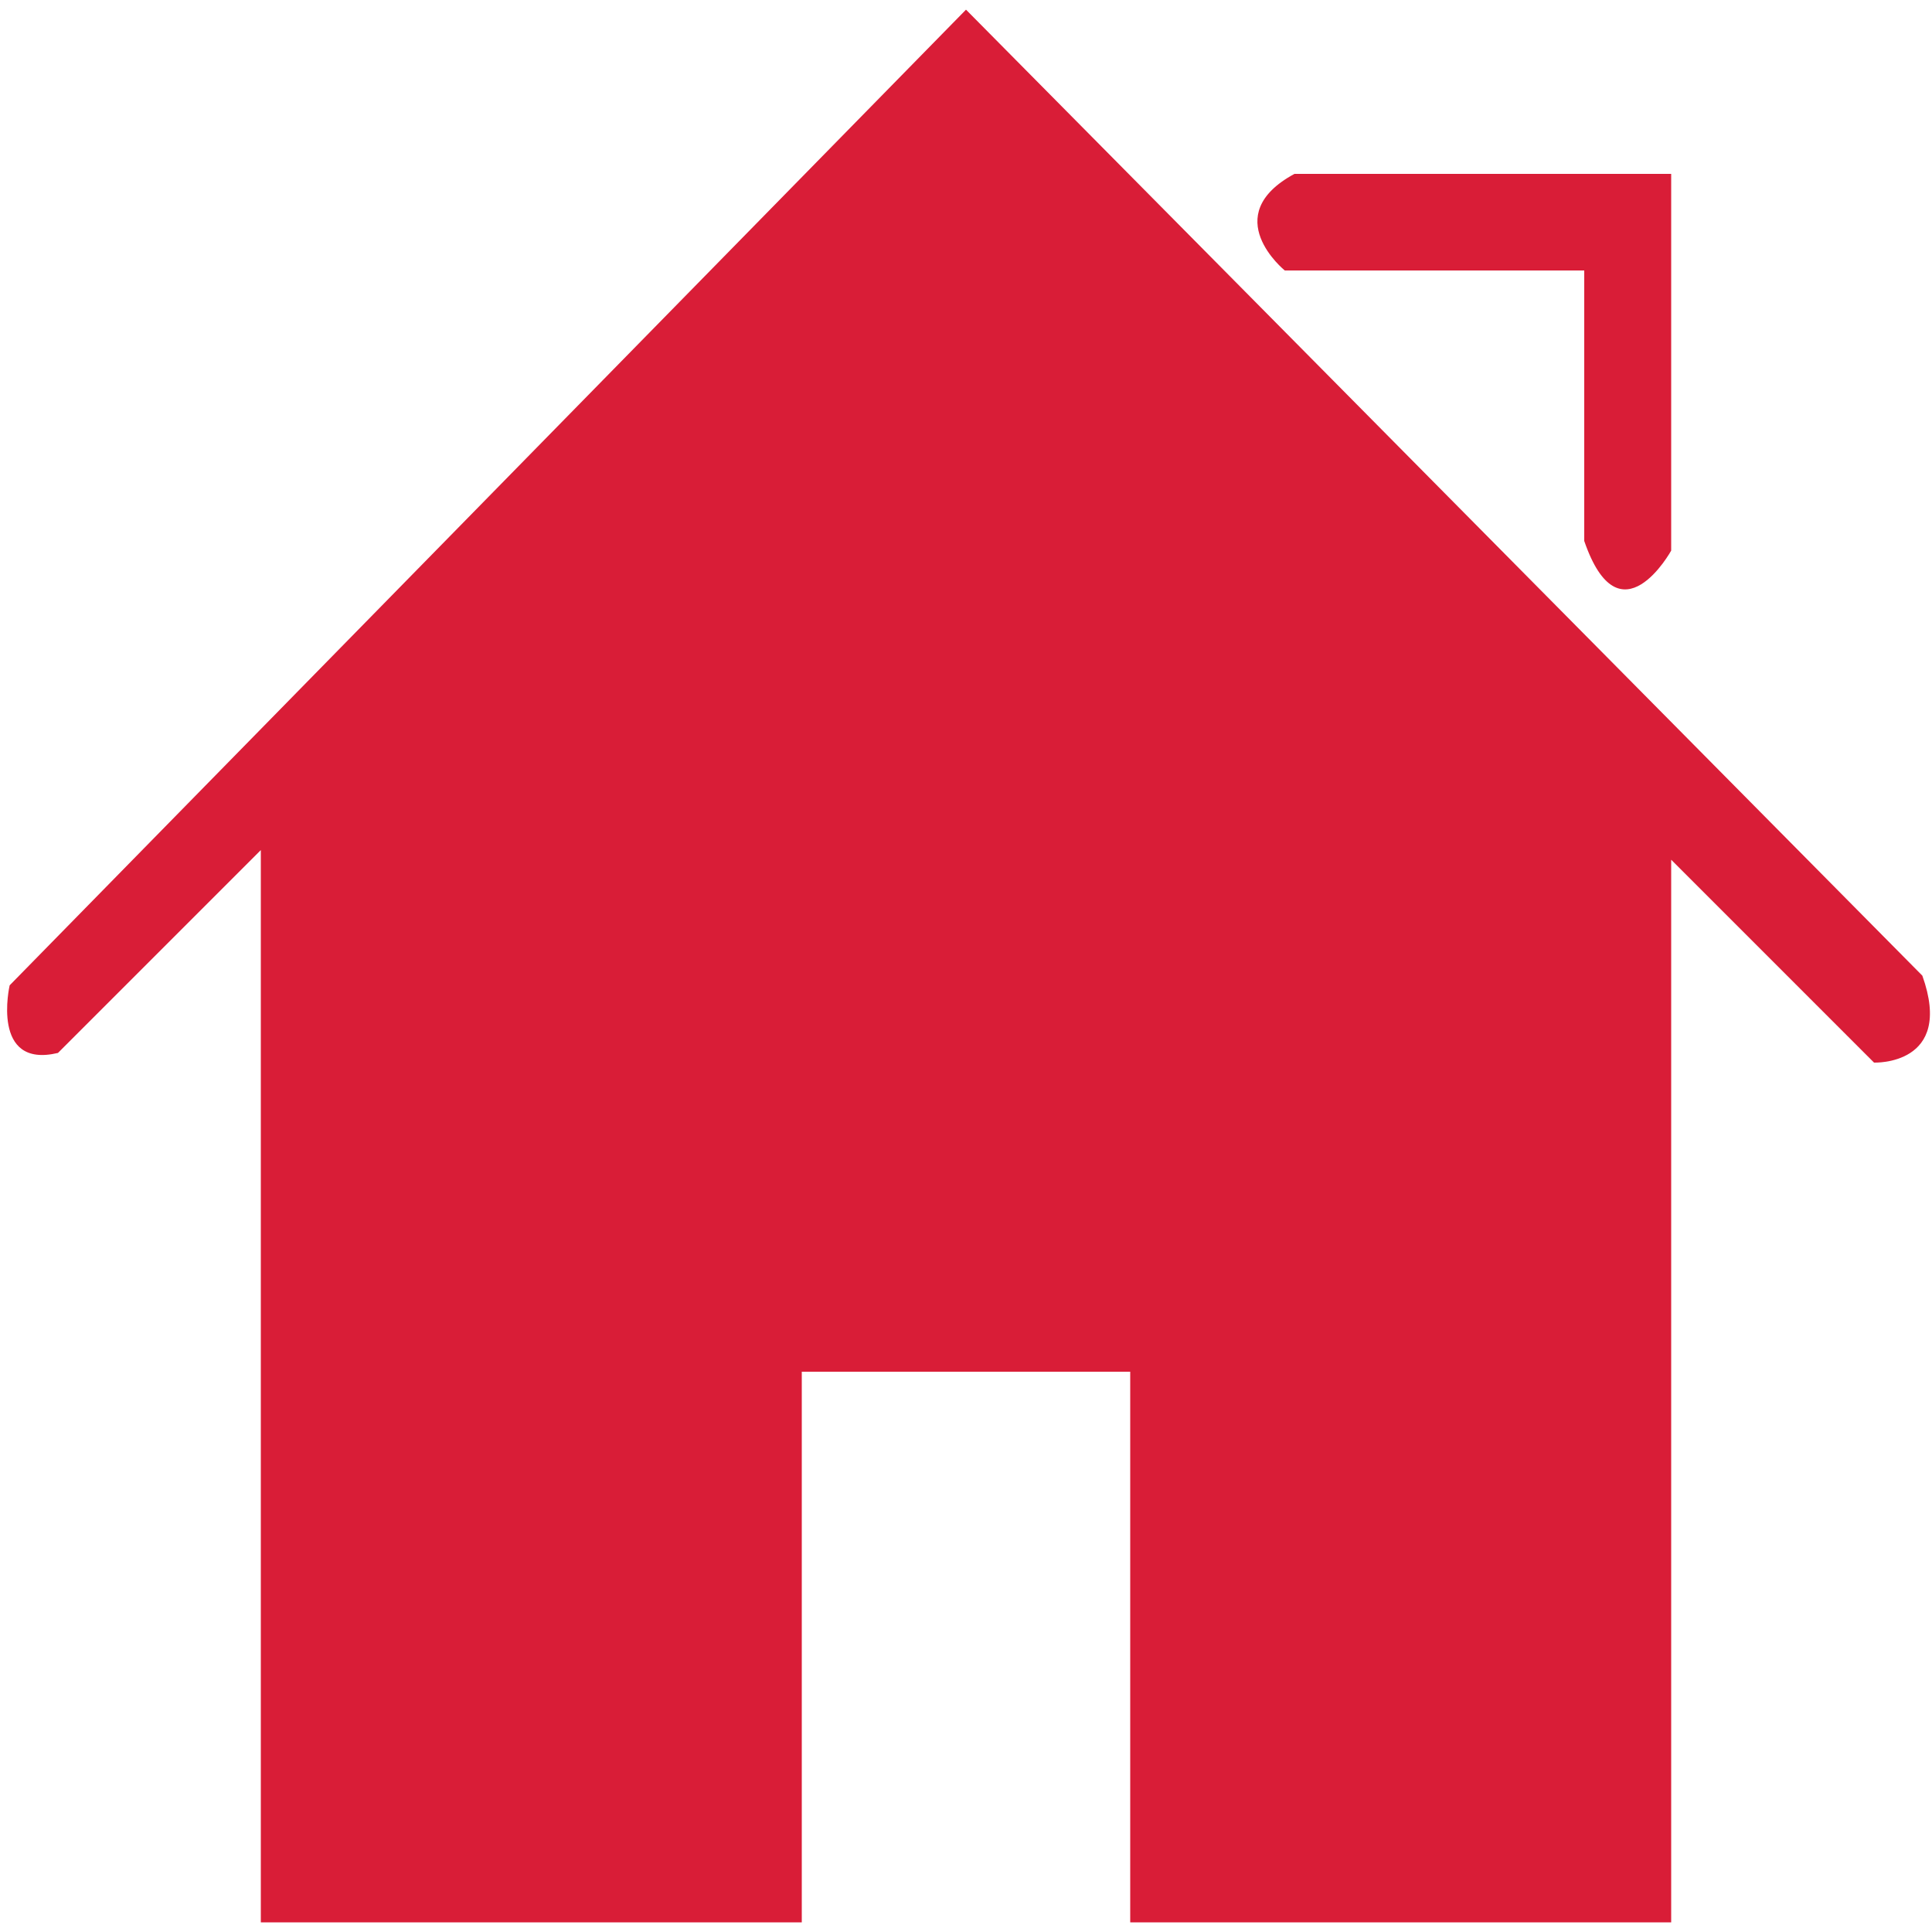
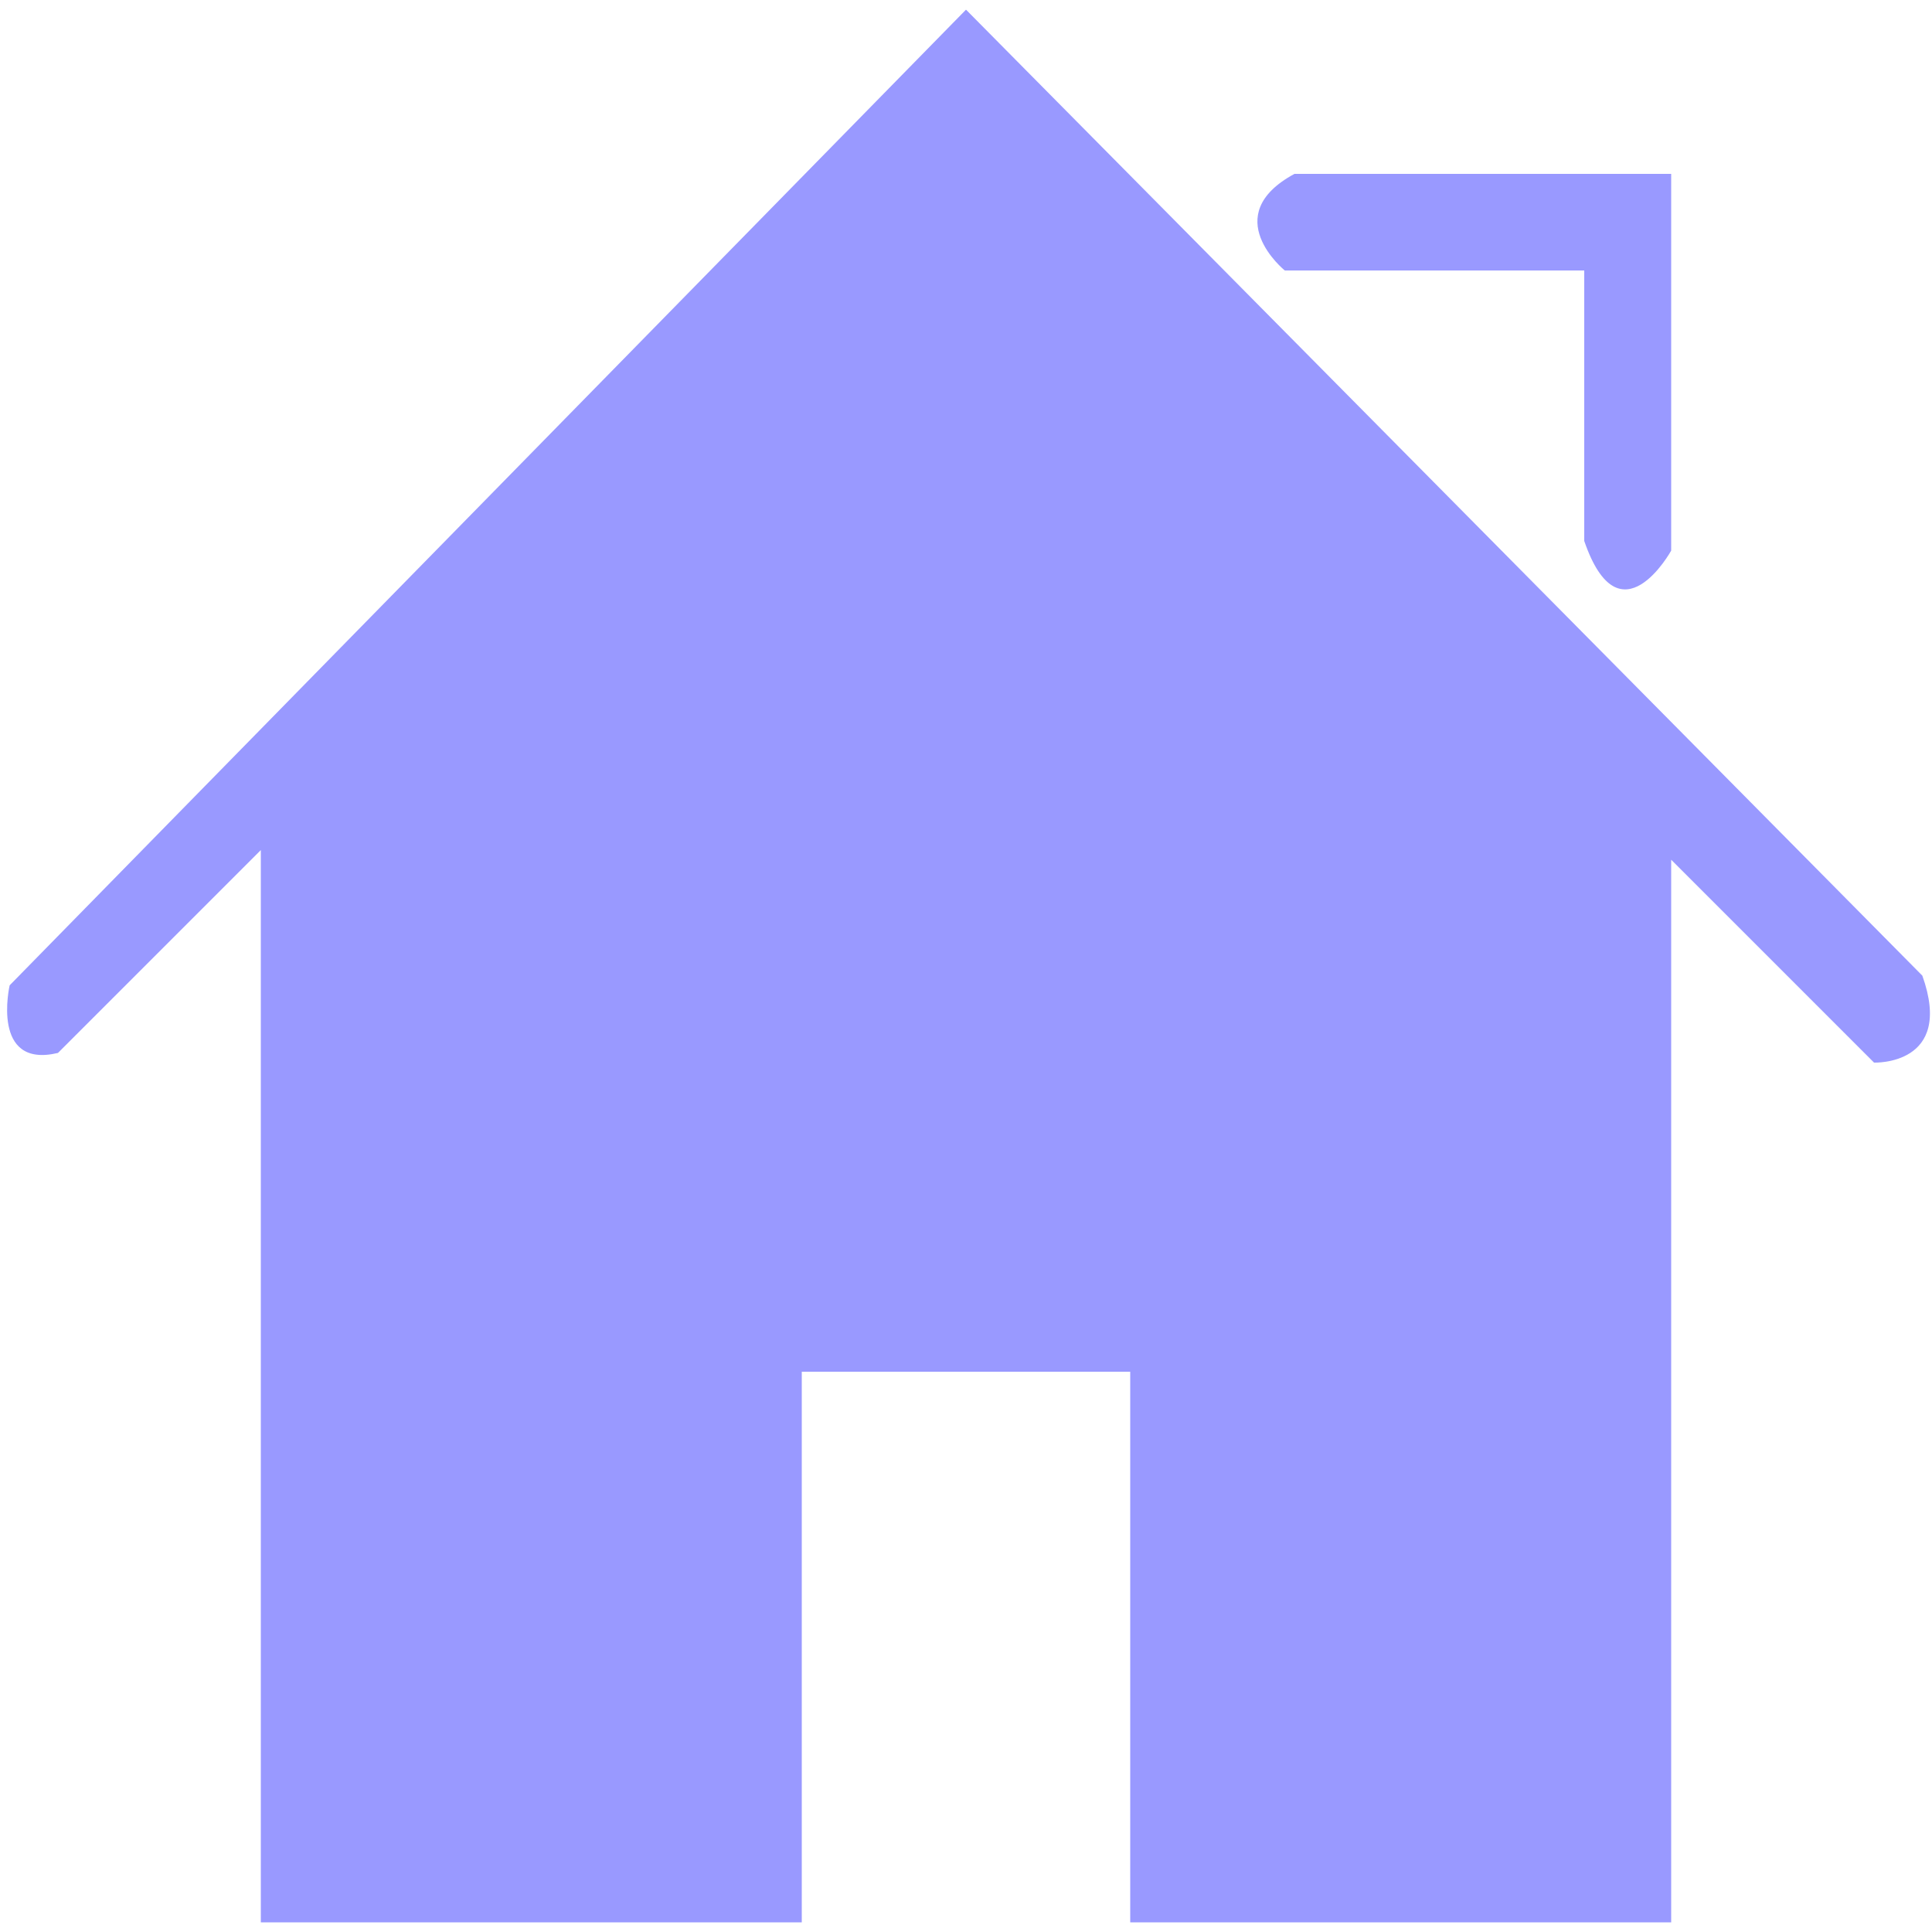
- <svg xmlns="http://www.w3.org/2000/svg" viewBox="0 0 200 200" version="1.1" width="200" height="200" fill="#d91d37">
+ <svg xmlns="http://www.w3.org/2000/svg" viewBox="0 0 200 200" version="1.1" width="200" height="200" fill="#9999FF">
  <path d="M100,1L1,102s-2,8.667,5,7L27,88V199H83V142h34v57h56V89l21,21s8.333,0.333,5-9Zm34,17h39V57s-5.333,9.667-9-1V28H133S126,22.333,134,18Z">

    </path>
</svg>
